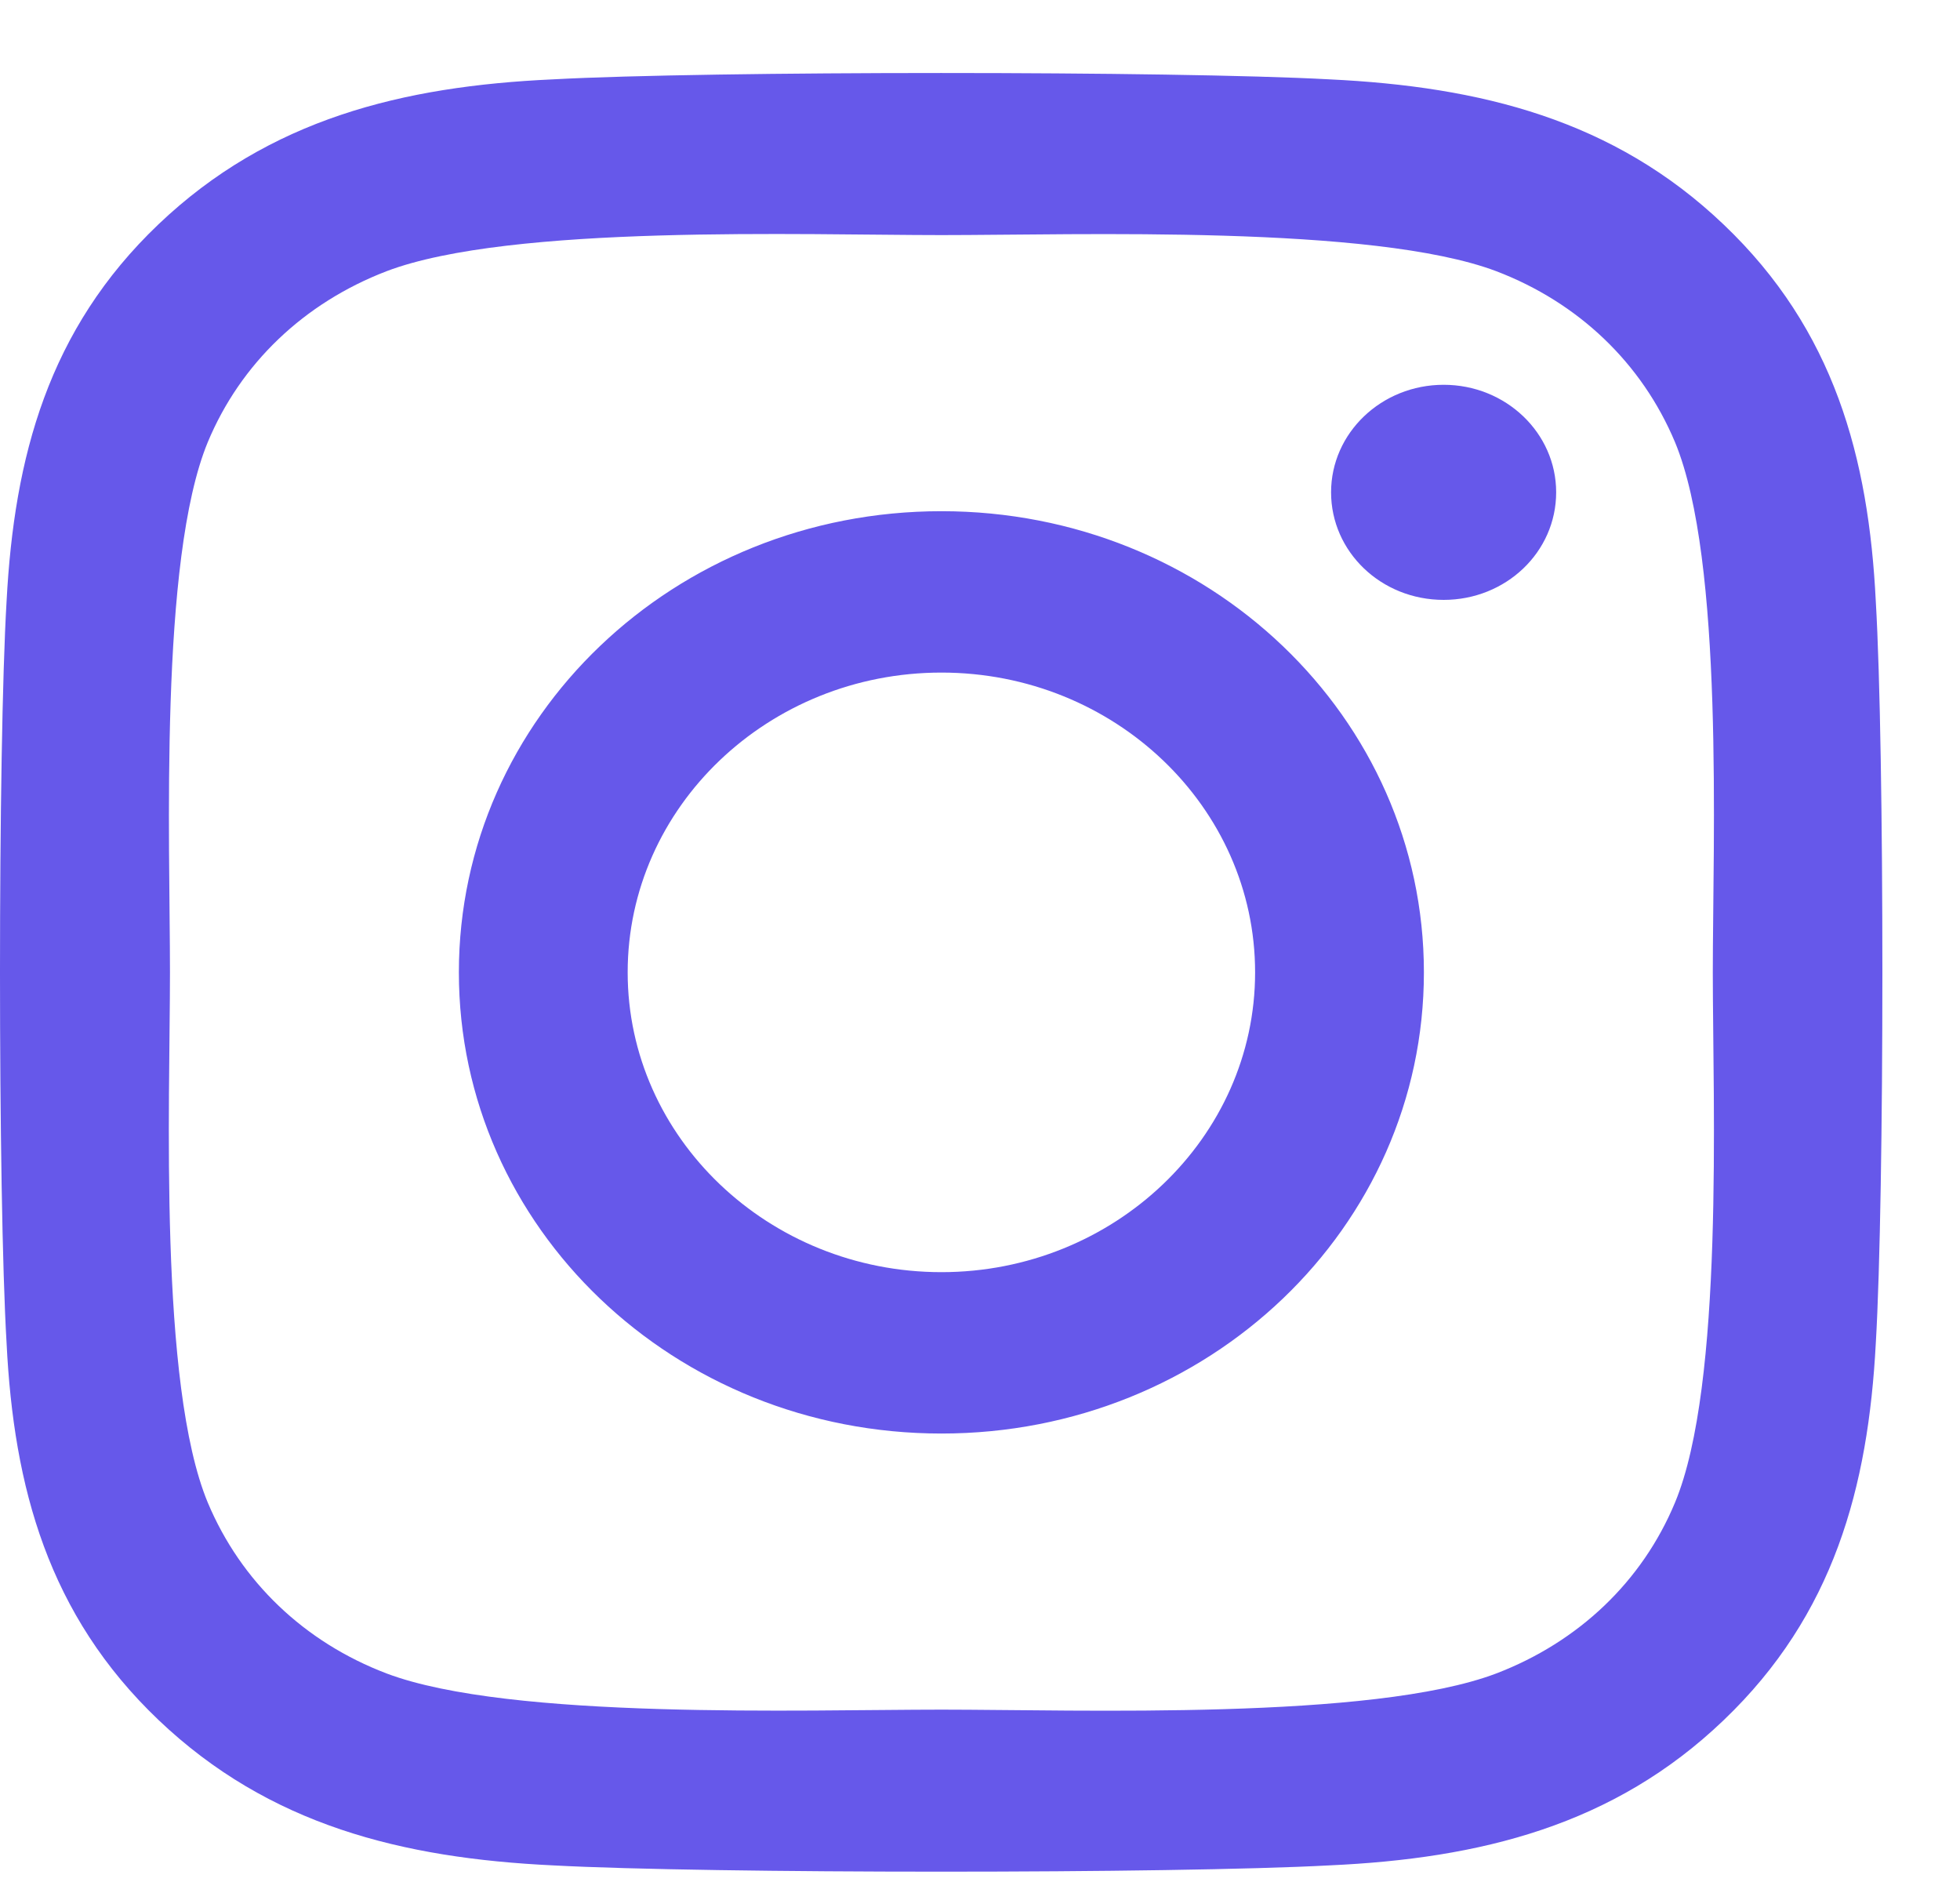
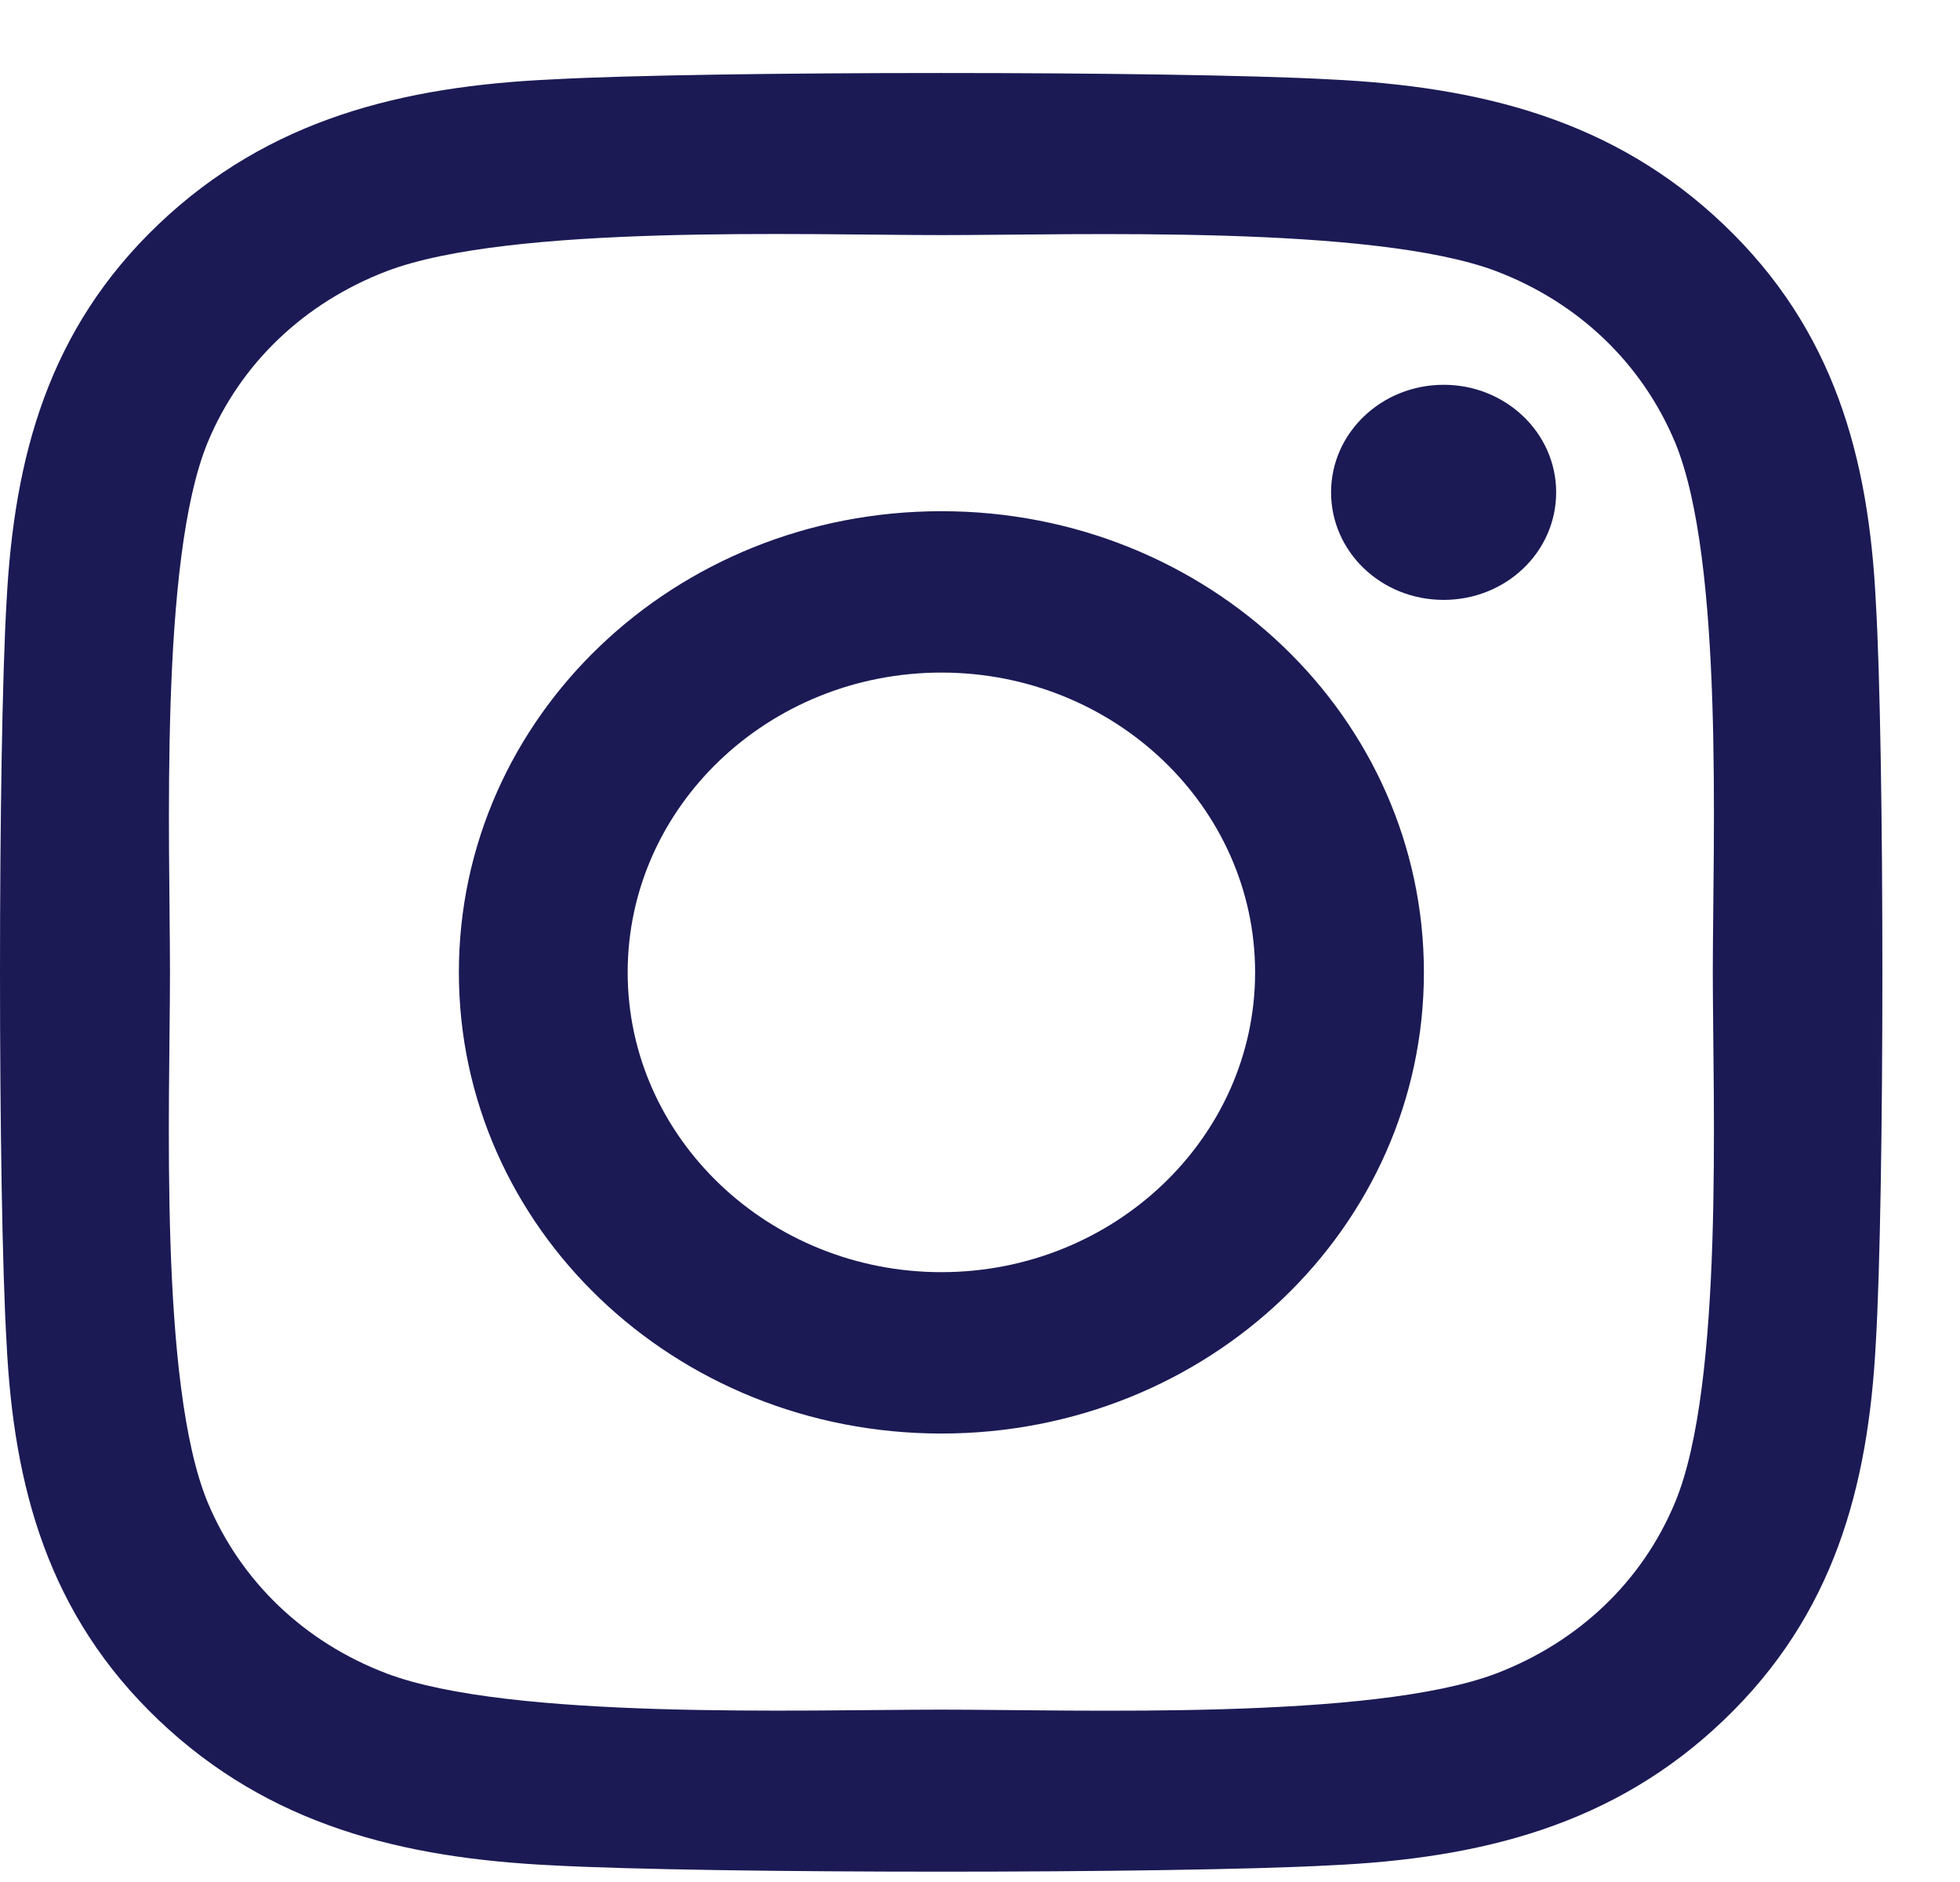
<svg xmlns="http://www.w3.org/2000/svg" width="25" height="24" viewBox="0 0 25 24" fill="none">
-   <path id="Vector" d="M12.008 6.519C8.601 6.519 5.853 9.145 5.853 12.4C5.853 15.655 8.601 18.281 12.008 18.281C15.414 18.281 18.162 15.655 18.162 12.4C18.162 9.145 15.414 6.519 12.008 6.519ZM12.008 16.223C9.806 16.223 8.006 14.509 8.006 12.4C8.006 10.291 9.801 8.577 12.008 8.577C14.214 8.577 16.009 10.291 16.009 12.4C16.009 14.509 14.209 16.223 12.008 16.223ZM19.849 6.278C19.849 7.041 19.207 7.65 18.414 7.65C17.616 7.65 16.978 7.036 16.978 6.278C16.978 5.521 17.621 4.907 18.414 4.907C19.207 4.907 19.849 5.521 19.849 6.278ZM23.926 7.671C23.835 5.833 23.395 4.206 21.987 2.865C20.583 1.524 18.88 1.104 16.957 1.012C14.975 0.904 9.035 0.904 7.053 1.012C5.135 1.099 3.432 1.518 2.023 2.859C0.615 4.2 0.181 5.828 0.084 7.666C-0.028 9.559 -0.028 15.235 0.084 17.129C0.175 18.967 0.615 20.594 2.023 21.935C3.432 23.276 5.13 23.696 7.053 23.788C9.035 23.895 14.975 23.895 16.957 23.788C18.88 23.701 20.583 23.281 21.987 21.935C23.39 20.594 23.829 18.967 23.926 17.129C24.038 15.235 24.038 9.564 23.926 7.671ZM21.365 19.161C20.948 20.164 20.139 20.937 19.084 21.341C17.503 21.94 13.754 21.802 12.008 21.802C10.261 21.802 6.507 21.935 4.932 21.341C3.882 20.942 3.073 20.169 2.65 19.161C2.023 17.651 2.168 14.069 2.168 12.4C2.168 10.731 2.029 7.143 2.65 5.639C3.068 4.636 3.877 3.863 4.932 3.458C6.512 2.859 10.261 2.998 12.008 2.998C13.754 2.998 17.509 2.865 19.084 3.458C20.133 3.858 20.942 4.63 21.365 5.639C21.992 7.149 21.847 10.731 21.847 12.4C21.847 14.069 21.992 17.656 21.365 19.161Z" fill="#6658EA" />
+   <path id="Vector" d="M12.008 6.519C8.601 6.519 5.853 9.145 5.853 12.4C5.853 15.655 8.601 18.281 12.008 18.281C15.414 18.281 18.162 15.655 18.162 12.4C18.162 9.145 15.414 6.519 12.008 6.519ZM12.008 16.223C9.806 16.223 8.006 14.509 8.006 12.4C8.006 10.291 9.801 8.577 12.008 8.577C14.214 8.577 16.009 10.291 16.009 12.4C16.009 14.509 14.209 16.223 12.008 16.223ZM19.849 6.278C19.849 7.041 19.207 7.65 18.414 7.65C17.616 7.65 16.978 7.036 16.978 6.278C16.978 5.521 17.621 4.907 18.414 4.907C19.207 4.907 19.849 5.521 19.849 6.278ZM23.926 7.671C23.835 5.833 23.395 4.206 21.987 2.865C20.583 1.524 18.88 1.104 16.957 1.012C14.975 0.904 9.035 0.904 7.053 1.012C5.135 1.099 3.432 1.518 2.023 2.859C0.615 4.2 0.181 5.828 0.084 7.666C-0.028 9.559 -0.028 15.235 0.084 17.129C0.175 18.967 0.615 20.594 2.023 21.935C3.432 23.276 5.13 23.696 7.053 23.788C9.035 23.895 14.975 23.895 16.957 23.788C18.88 23.701 20.583 23.281 21.987 21.935C23.39 20.594 23.829 18.967 23.926 17.129C24.038 15.235 24.038 9.564 23.926 7.671ZM21.365 19.161C20.948 20.164 20.139 20.937 19.084 21.341C17.503 21.94 13.754 21.802 12.008 21.802C10.261 21.802 6.507 21.935 4.932 21.341C3.882 20.942 3.073 20.169 2.65 19.161C2.023 17.651 2.168 14.069 2.168 12.4C2.168 10.731 2.029 7.143 2.65 5.639C3.068 4.636 3.877 3.863 4.932 3.458C6.512 2.859 10.261 2.998 12.008 2.998C13.754 2.998 17.509 2.865 19.084 3.458C20.133 3.858 20.942 4.63 21.365 5.639C21.992 7.149 21.847 10.731 21.847 12.4C21.847 14.069 21.992 17.656 21.365 19.161Z" fill="#1B1A55" />
</svg>
